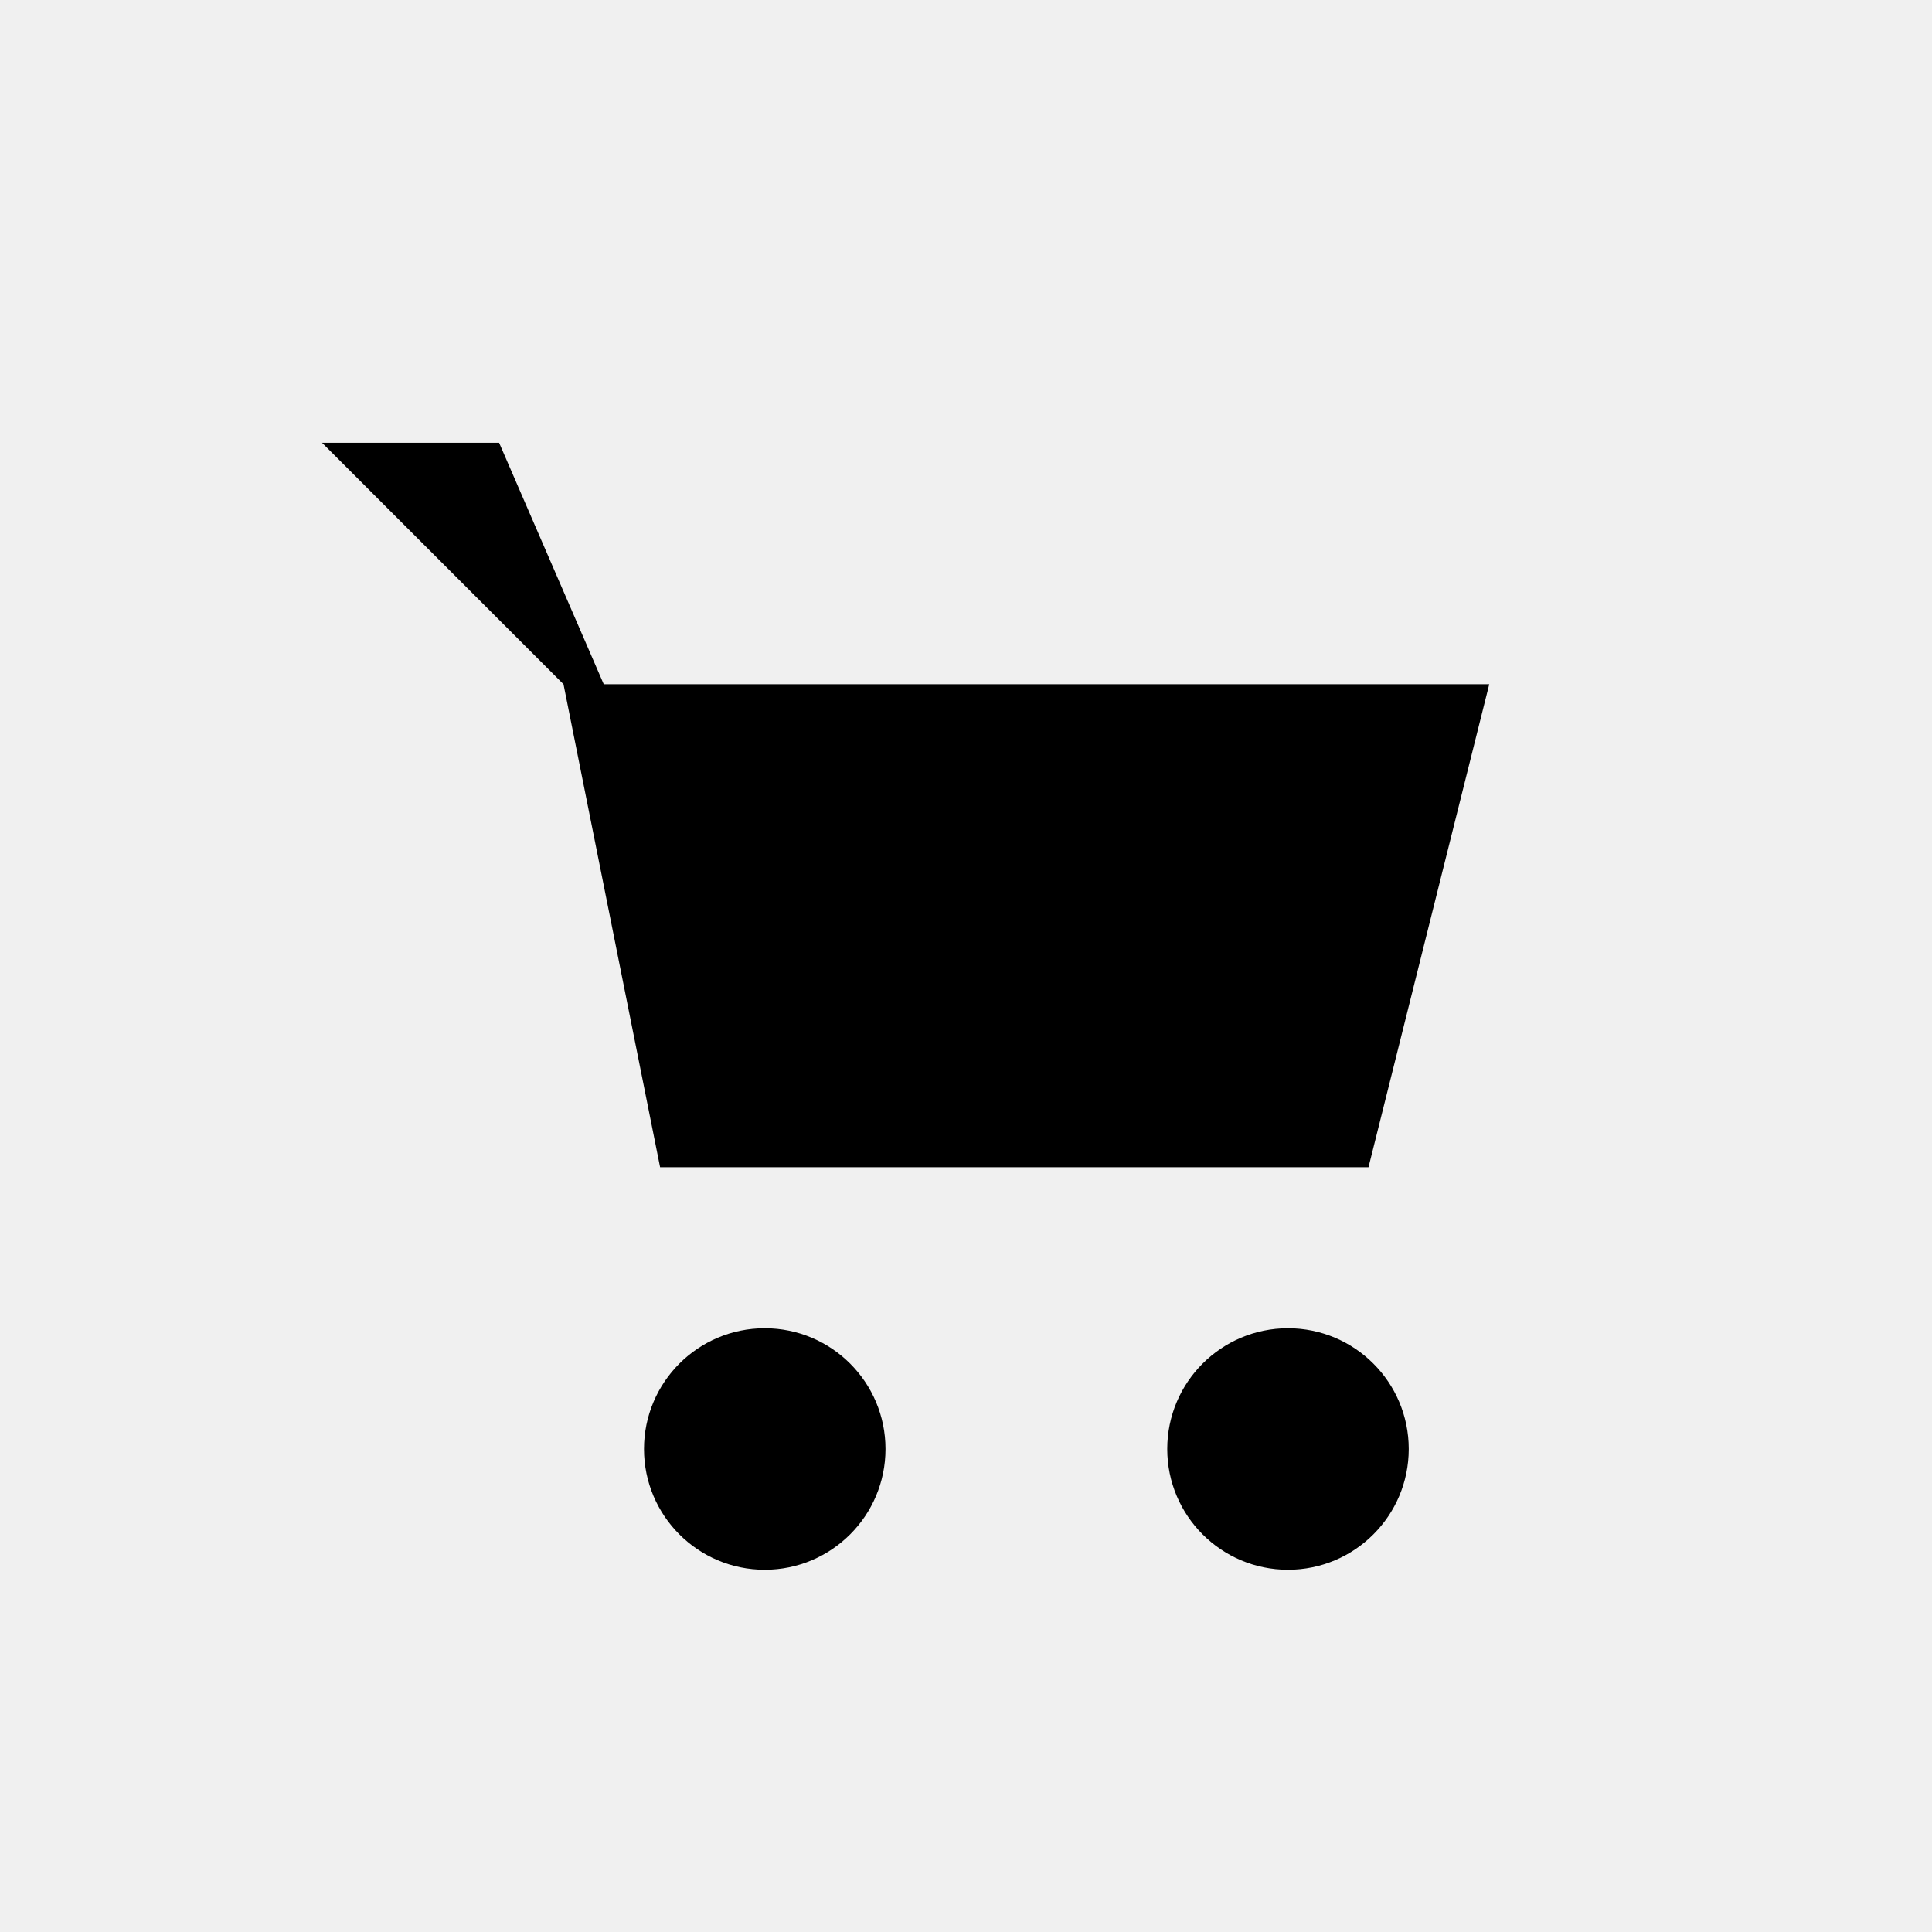
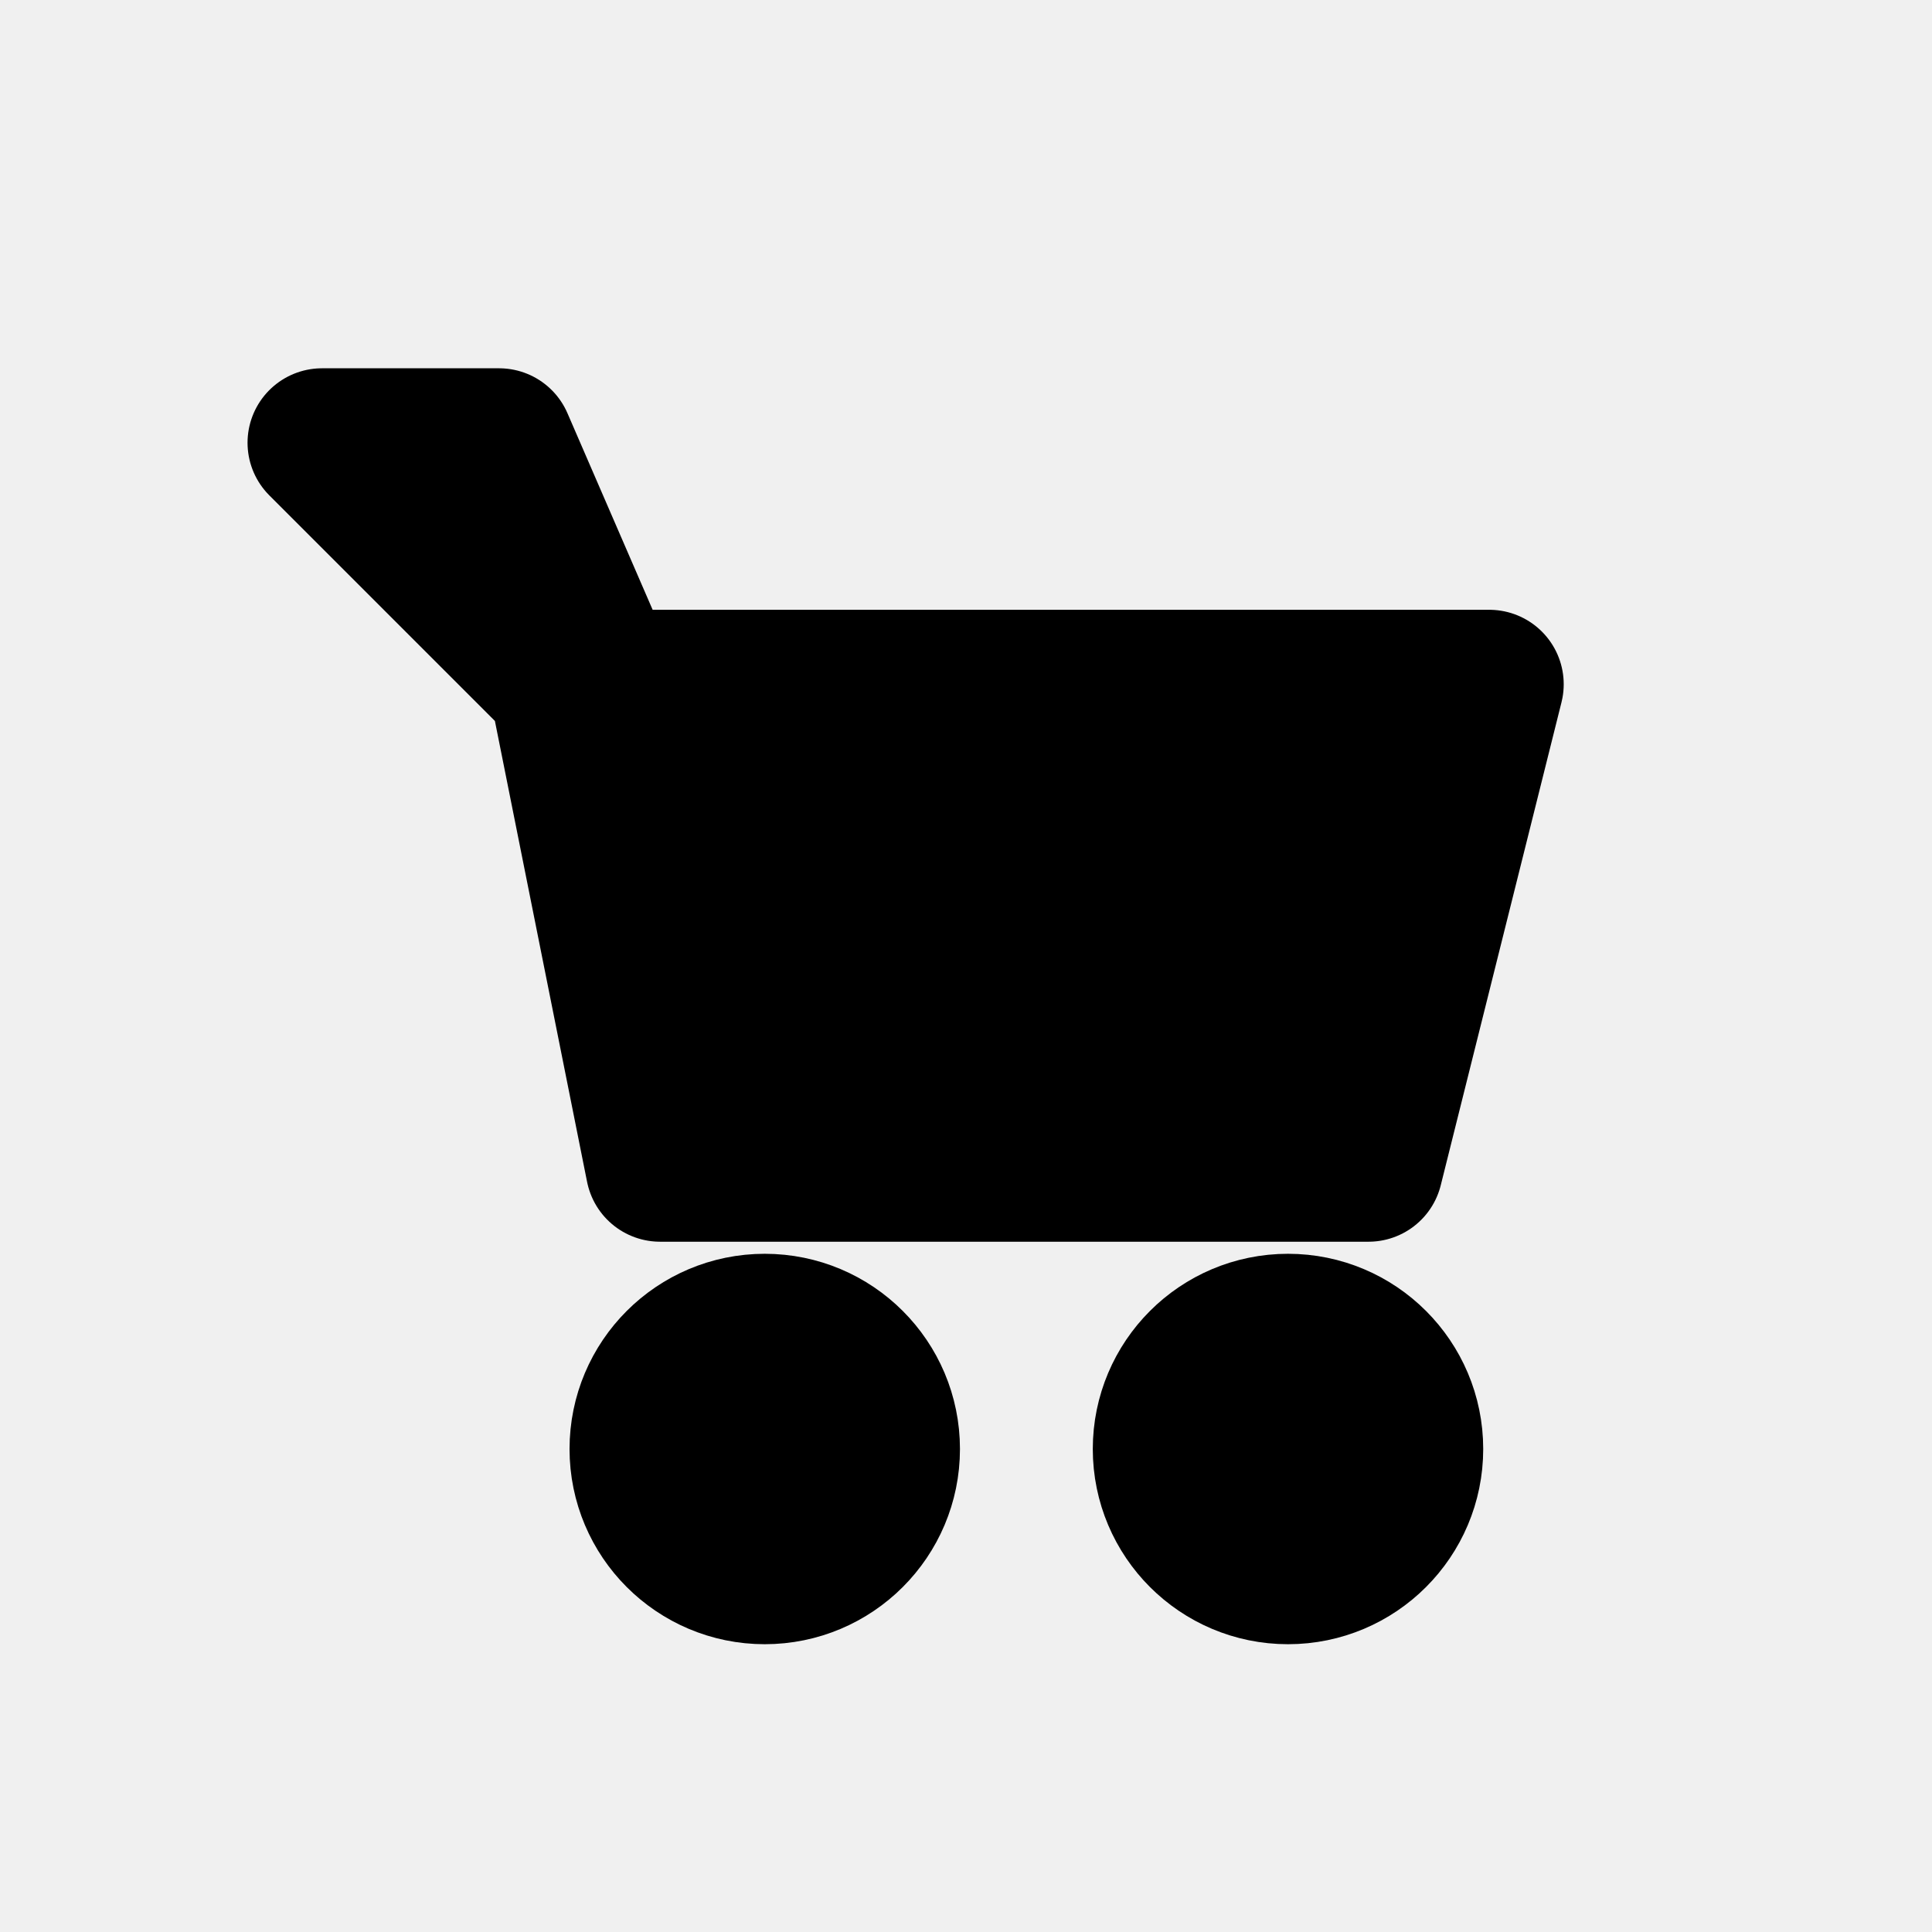
<svg xmlns="http://www.w3.org/2000/svg" viewBox="0 0 24 24" width="24" height="24" fill="none" aria-hidden="true">
-   <path d="M4 5.5 H6.2 L7.5 8.5 H18.5 L17 14.5 H8.2 L7 8.5 Z" fill="currentColor" />
-   <circle cx="9.5" cy="18" r="1.5" fill="currentColor" />
-   <circle cx="16" cy="18" r="1.5" fill="currentColor" />
+   <defs>
+     <mask id="shopping_cartMask" maskUnits="userSpaceOnUse" x="0" y="0" width="24" height="24">
+       <path d="M4 5.5 H6.2 L7.5 8.5 H18.5 L17 14.5 H8.2 L7 8.5 Z" fill="#fff" stroke="#fff" stroke-width="1.85" stroke-linejoin="round" />
+       <circle cx="9.5" cy="18" r="1.5" fill="#fff" stroke="#fff" stroke-width="1.85" stroke-linejoin="round" />
+       <circle cx="16" cy="18" r="1.5" fill="#fff" stroke="#fff" stroke-width="1.85" stroke-linejoin="round" />
+     </mask>
+   </defs>
+   <rect width="24" height="24" fill="currentColor" mask="url(#shopping_cartMask)" />
</svg>
